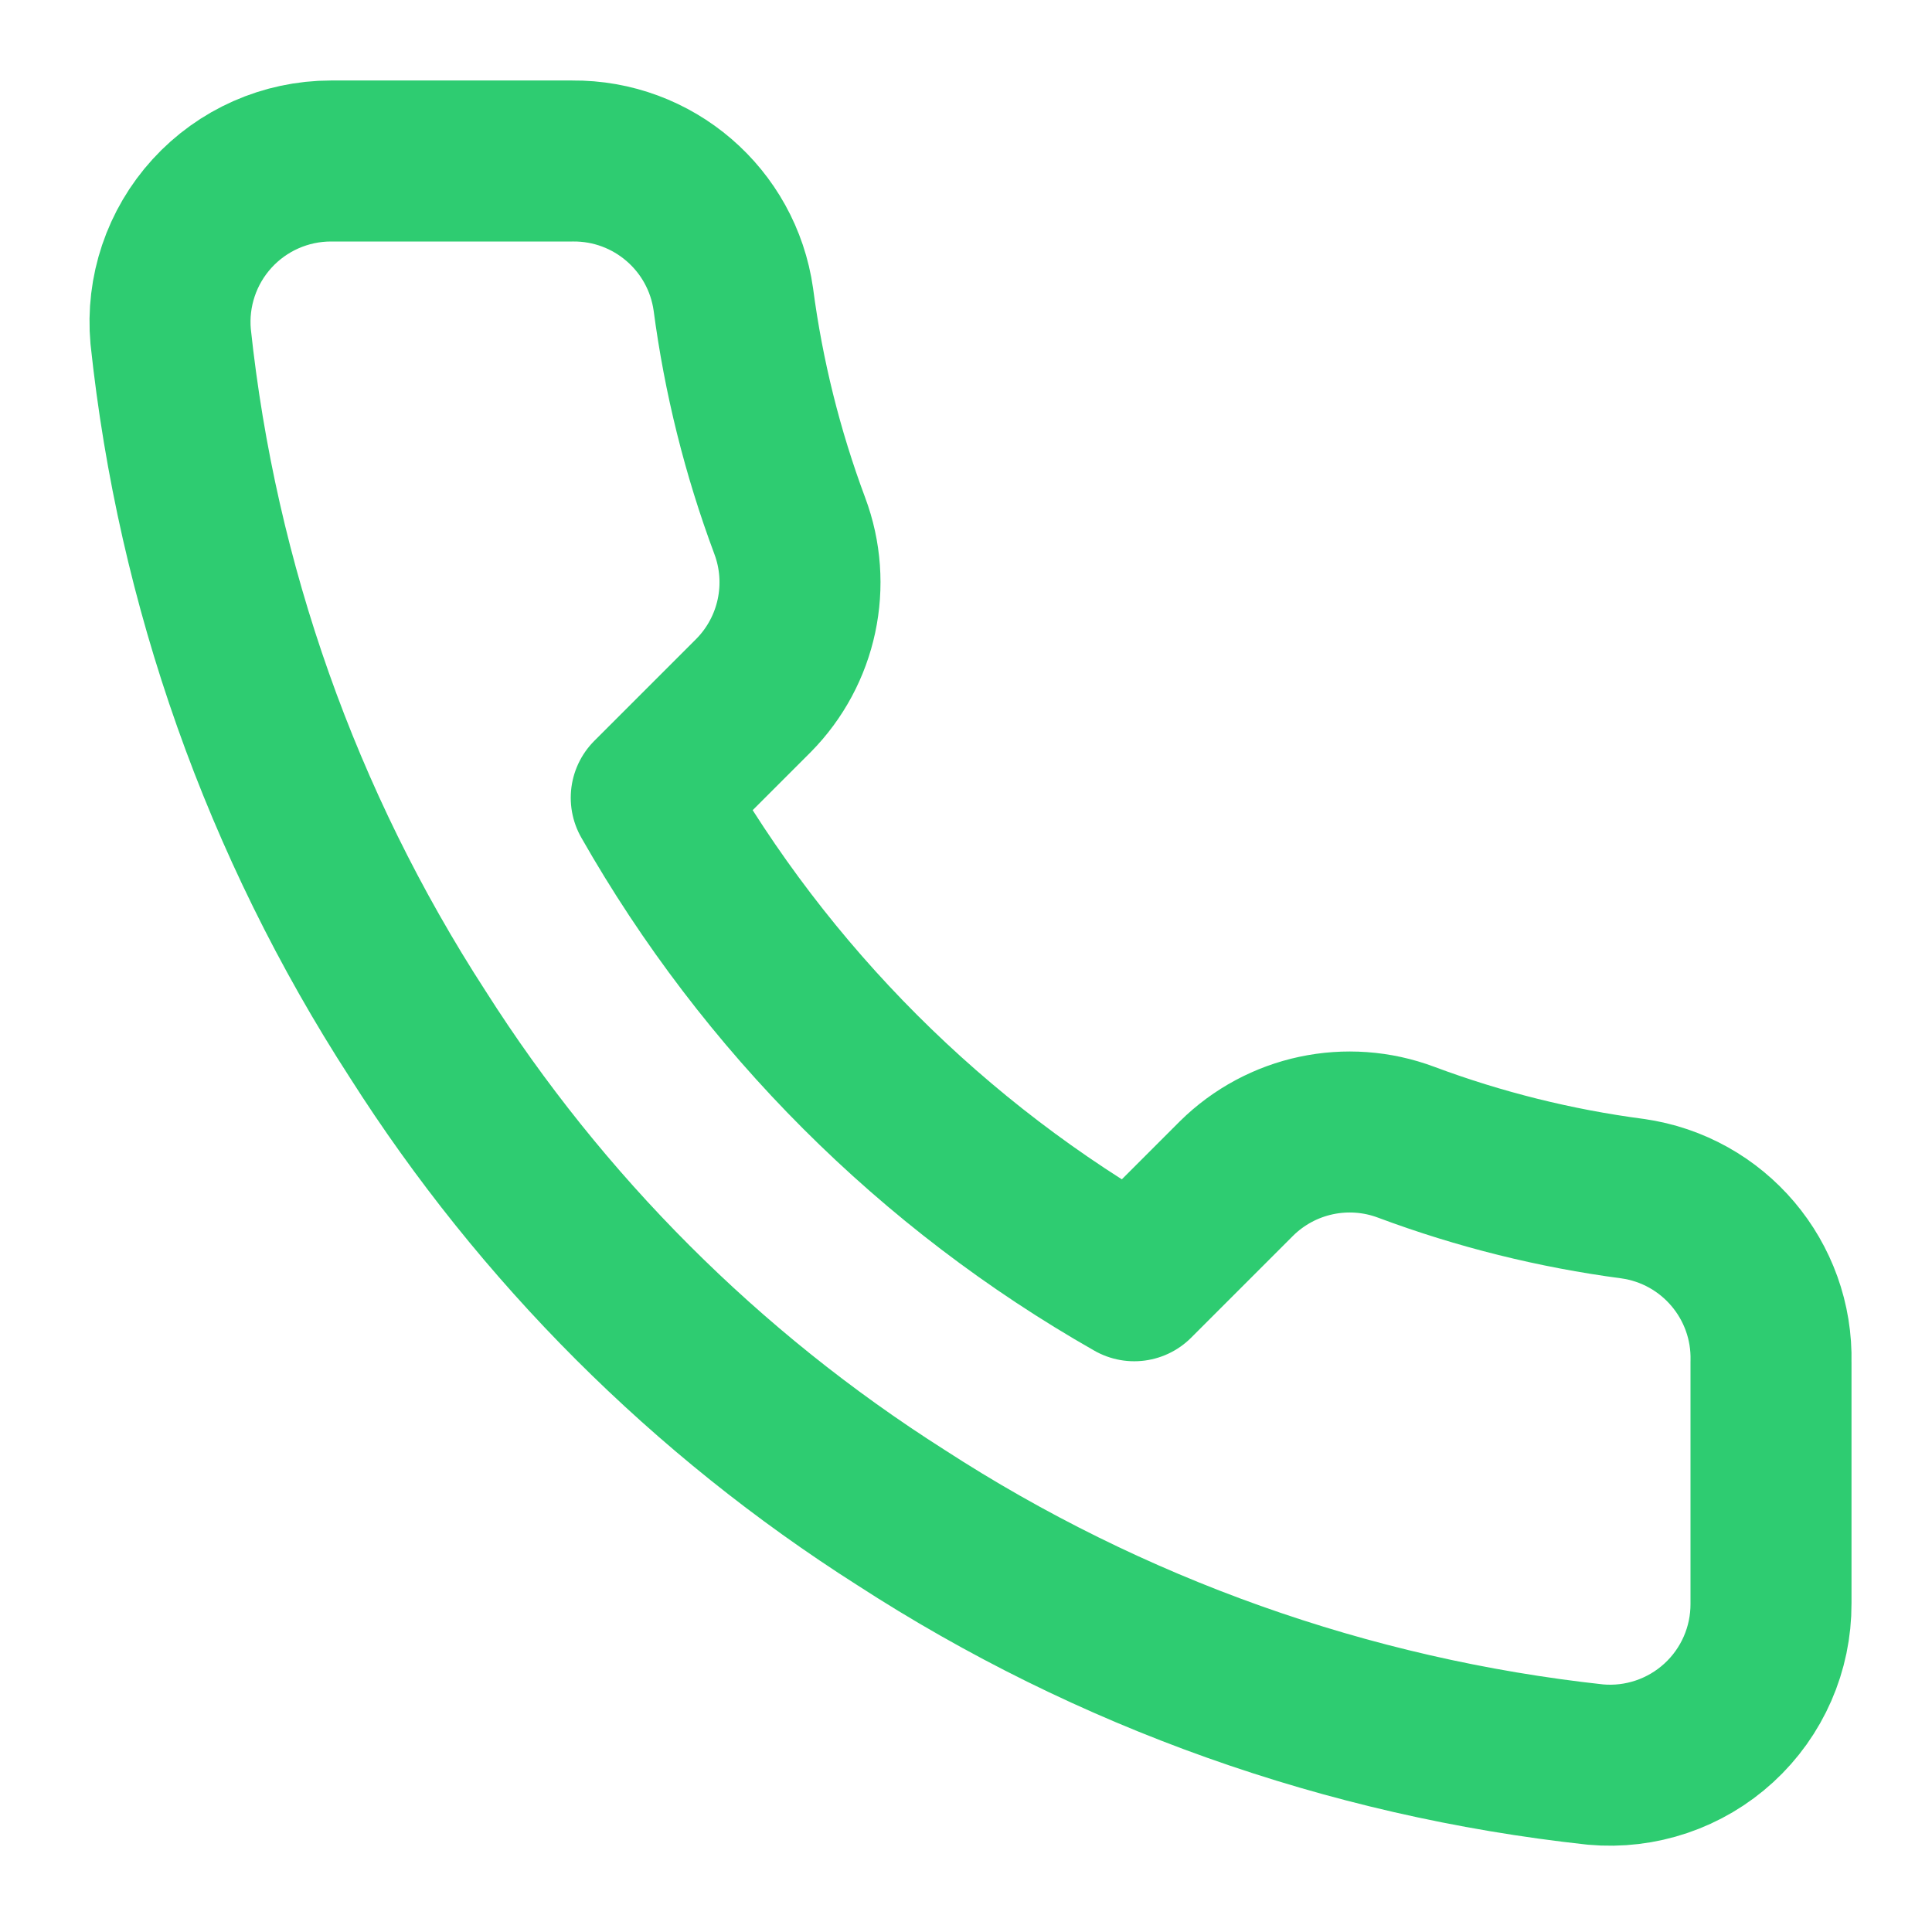
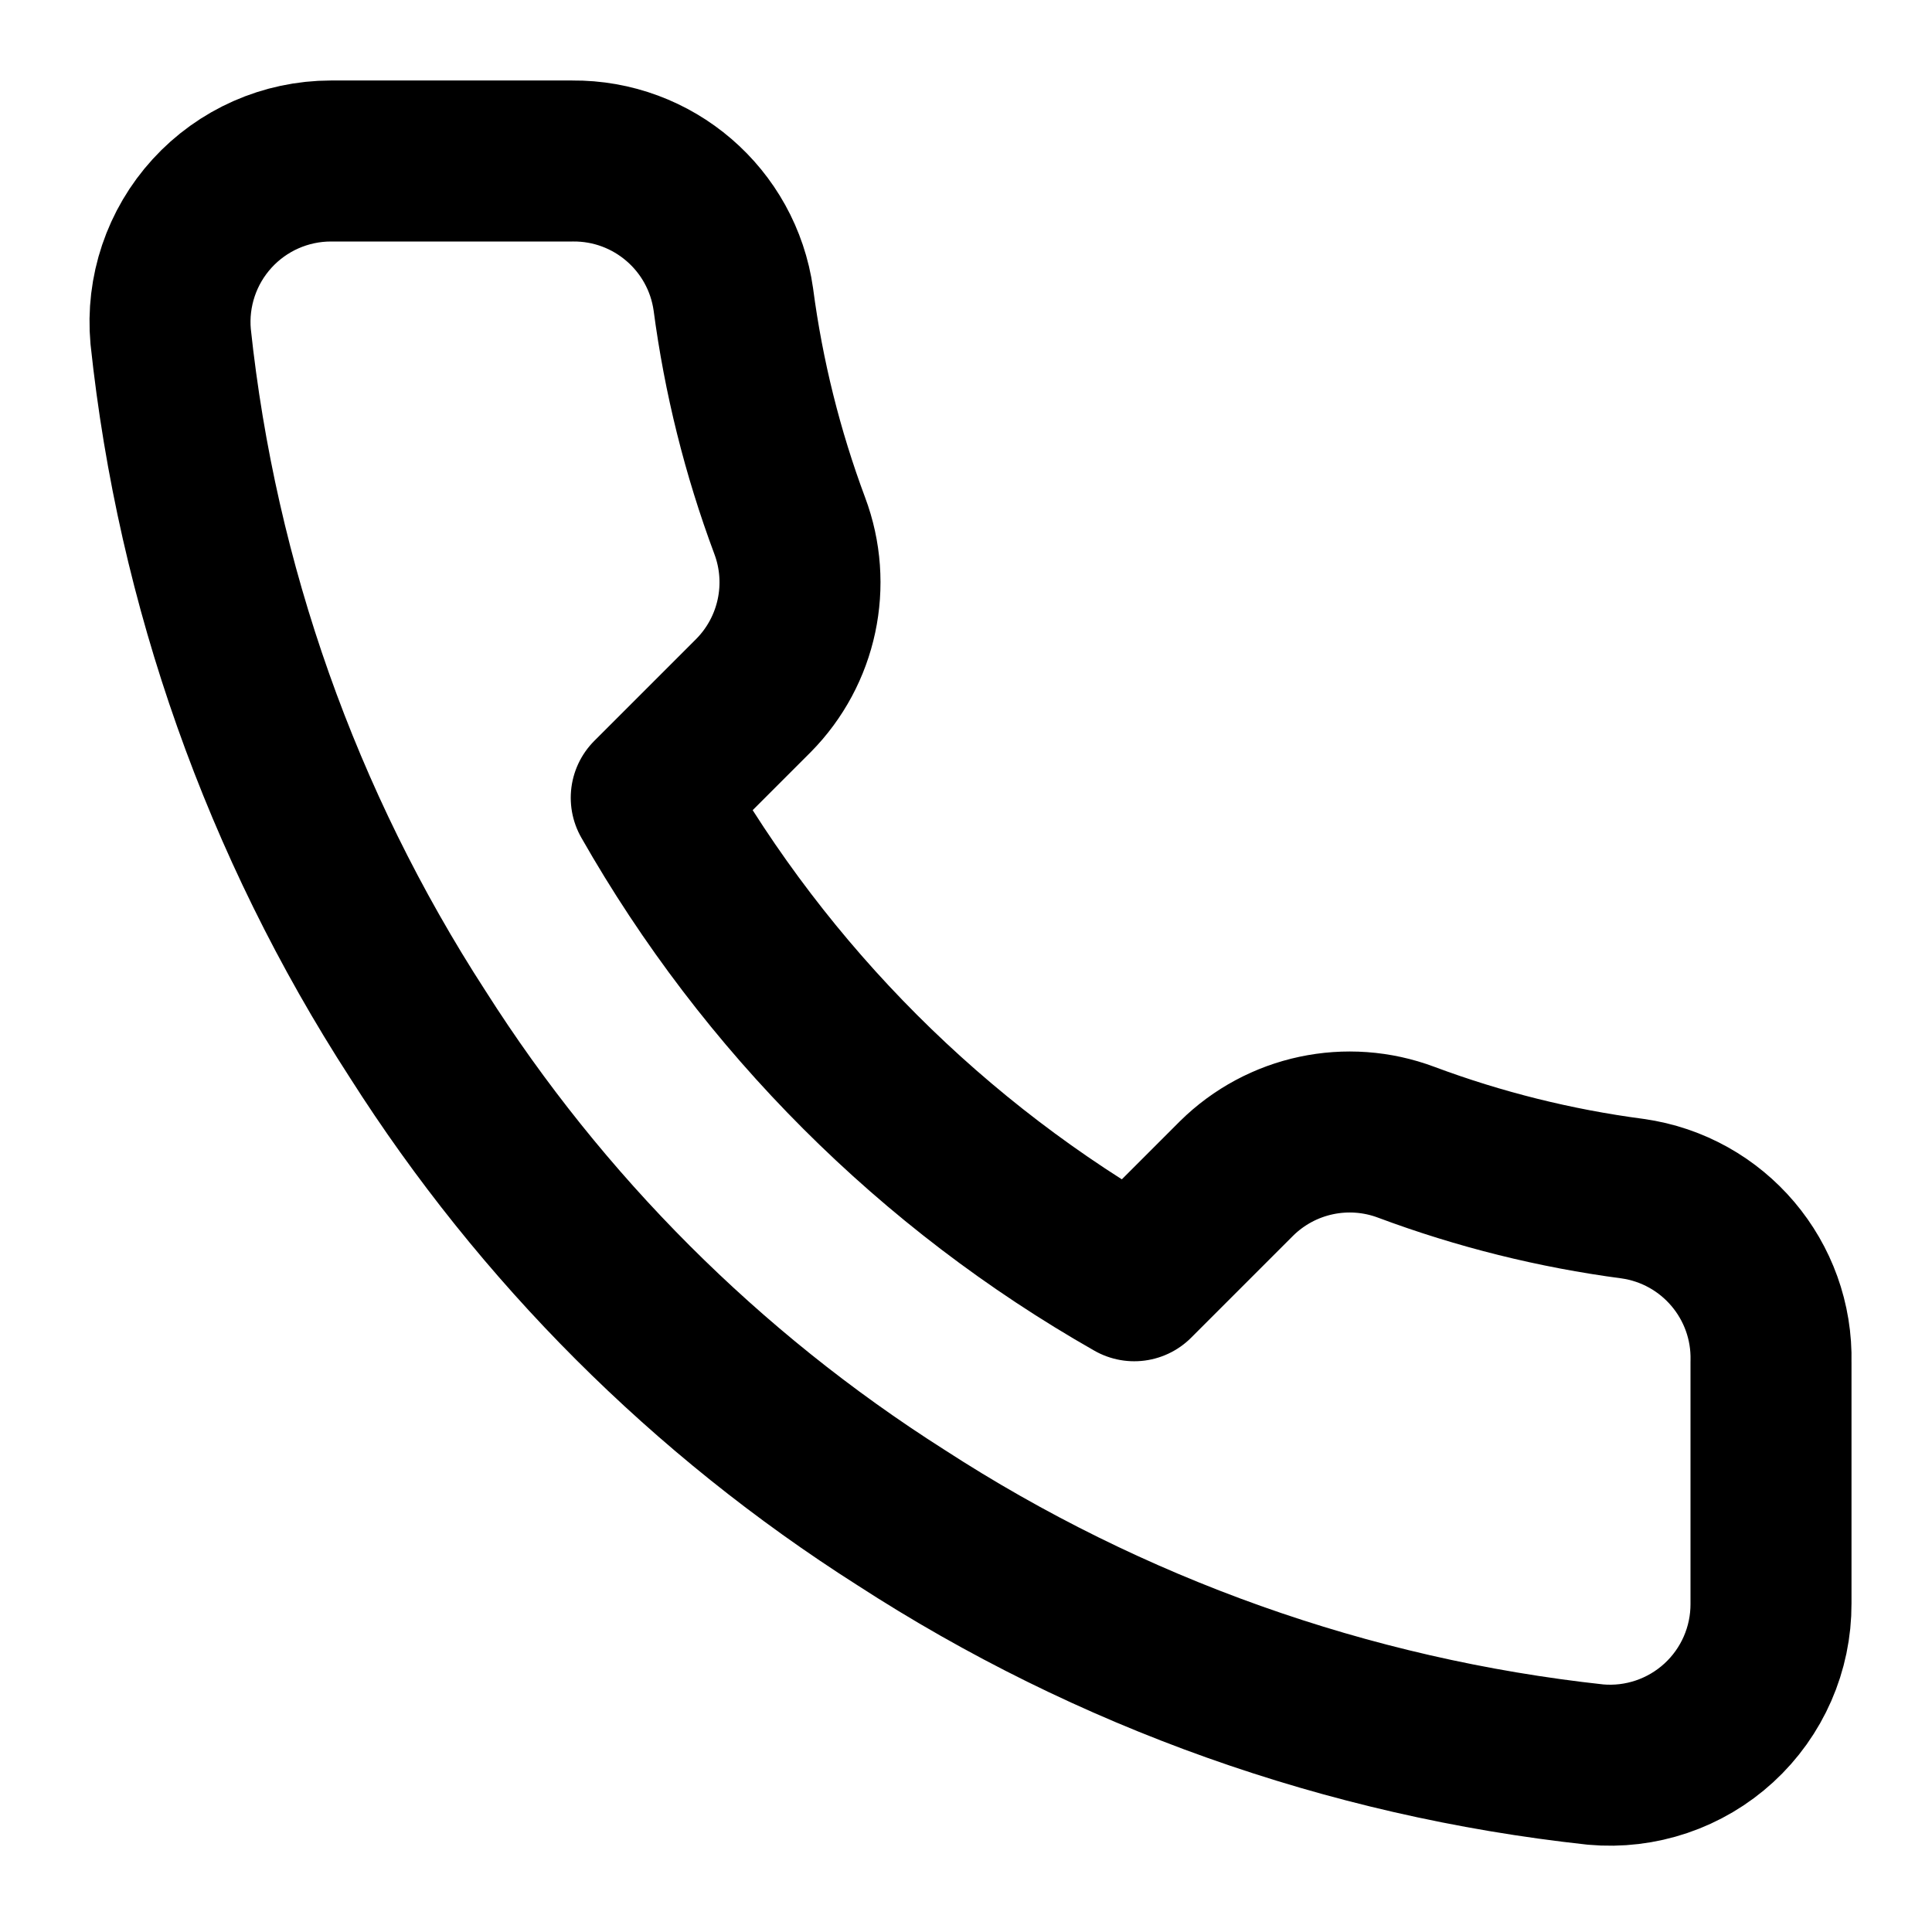
- <svg xmlns="http://www.w3.org/2000/svg" width="32" height="32" viewBox="0 0 24 24" fill="transparent" stroke="#2ecc71" stroke-width="2" stroke-linecap="round" stroke-linejoin="round" class="feather feather-phone">
+ <svg xmlns="http://www.w3.org/2000/svg" width="32" height="32" viewBox="0 0 24 24" fill="transparent" stroke="currentColor" stroke-width="2" stroke-linecap="round" stroke-linejoin="round" class="feather feather-phone">
  <path d="M22 16.92v3a2 2 0 0 1-2.18 2 19.79 19.79 0 0 1-8.63-3.07 19.5 19.5 0 0 1-6-6 19.79 19.79 0 0 1-3.07-8.67A2 2 0 0 1 4.11 2h3a2 2 0 0 1 2 1.72 12.84 12.84 0 0 0 .7 2.81 2 2 0 0 1-.45 2.11L8.09 9.91a16 16 0 0 0 6 6l1.27-1.27a2 2 0 0 1 2.11-.45 12.84 12.84 0 0 0 2.81.7A2 2 0 0 1 22 16.92z" />
</svg>
